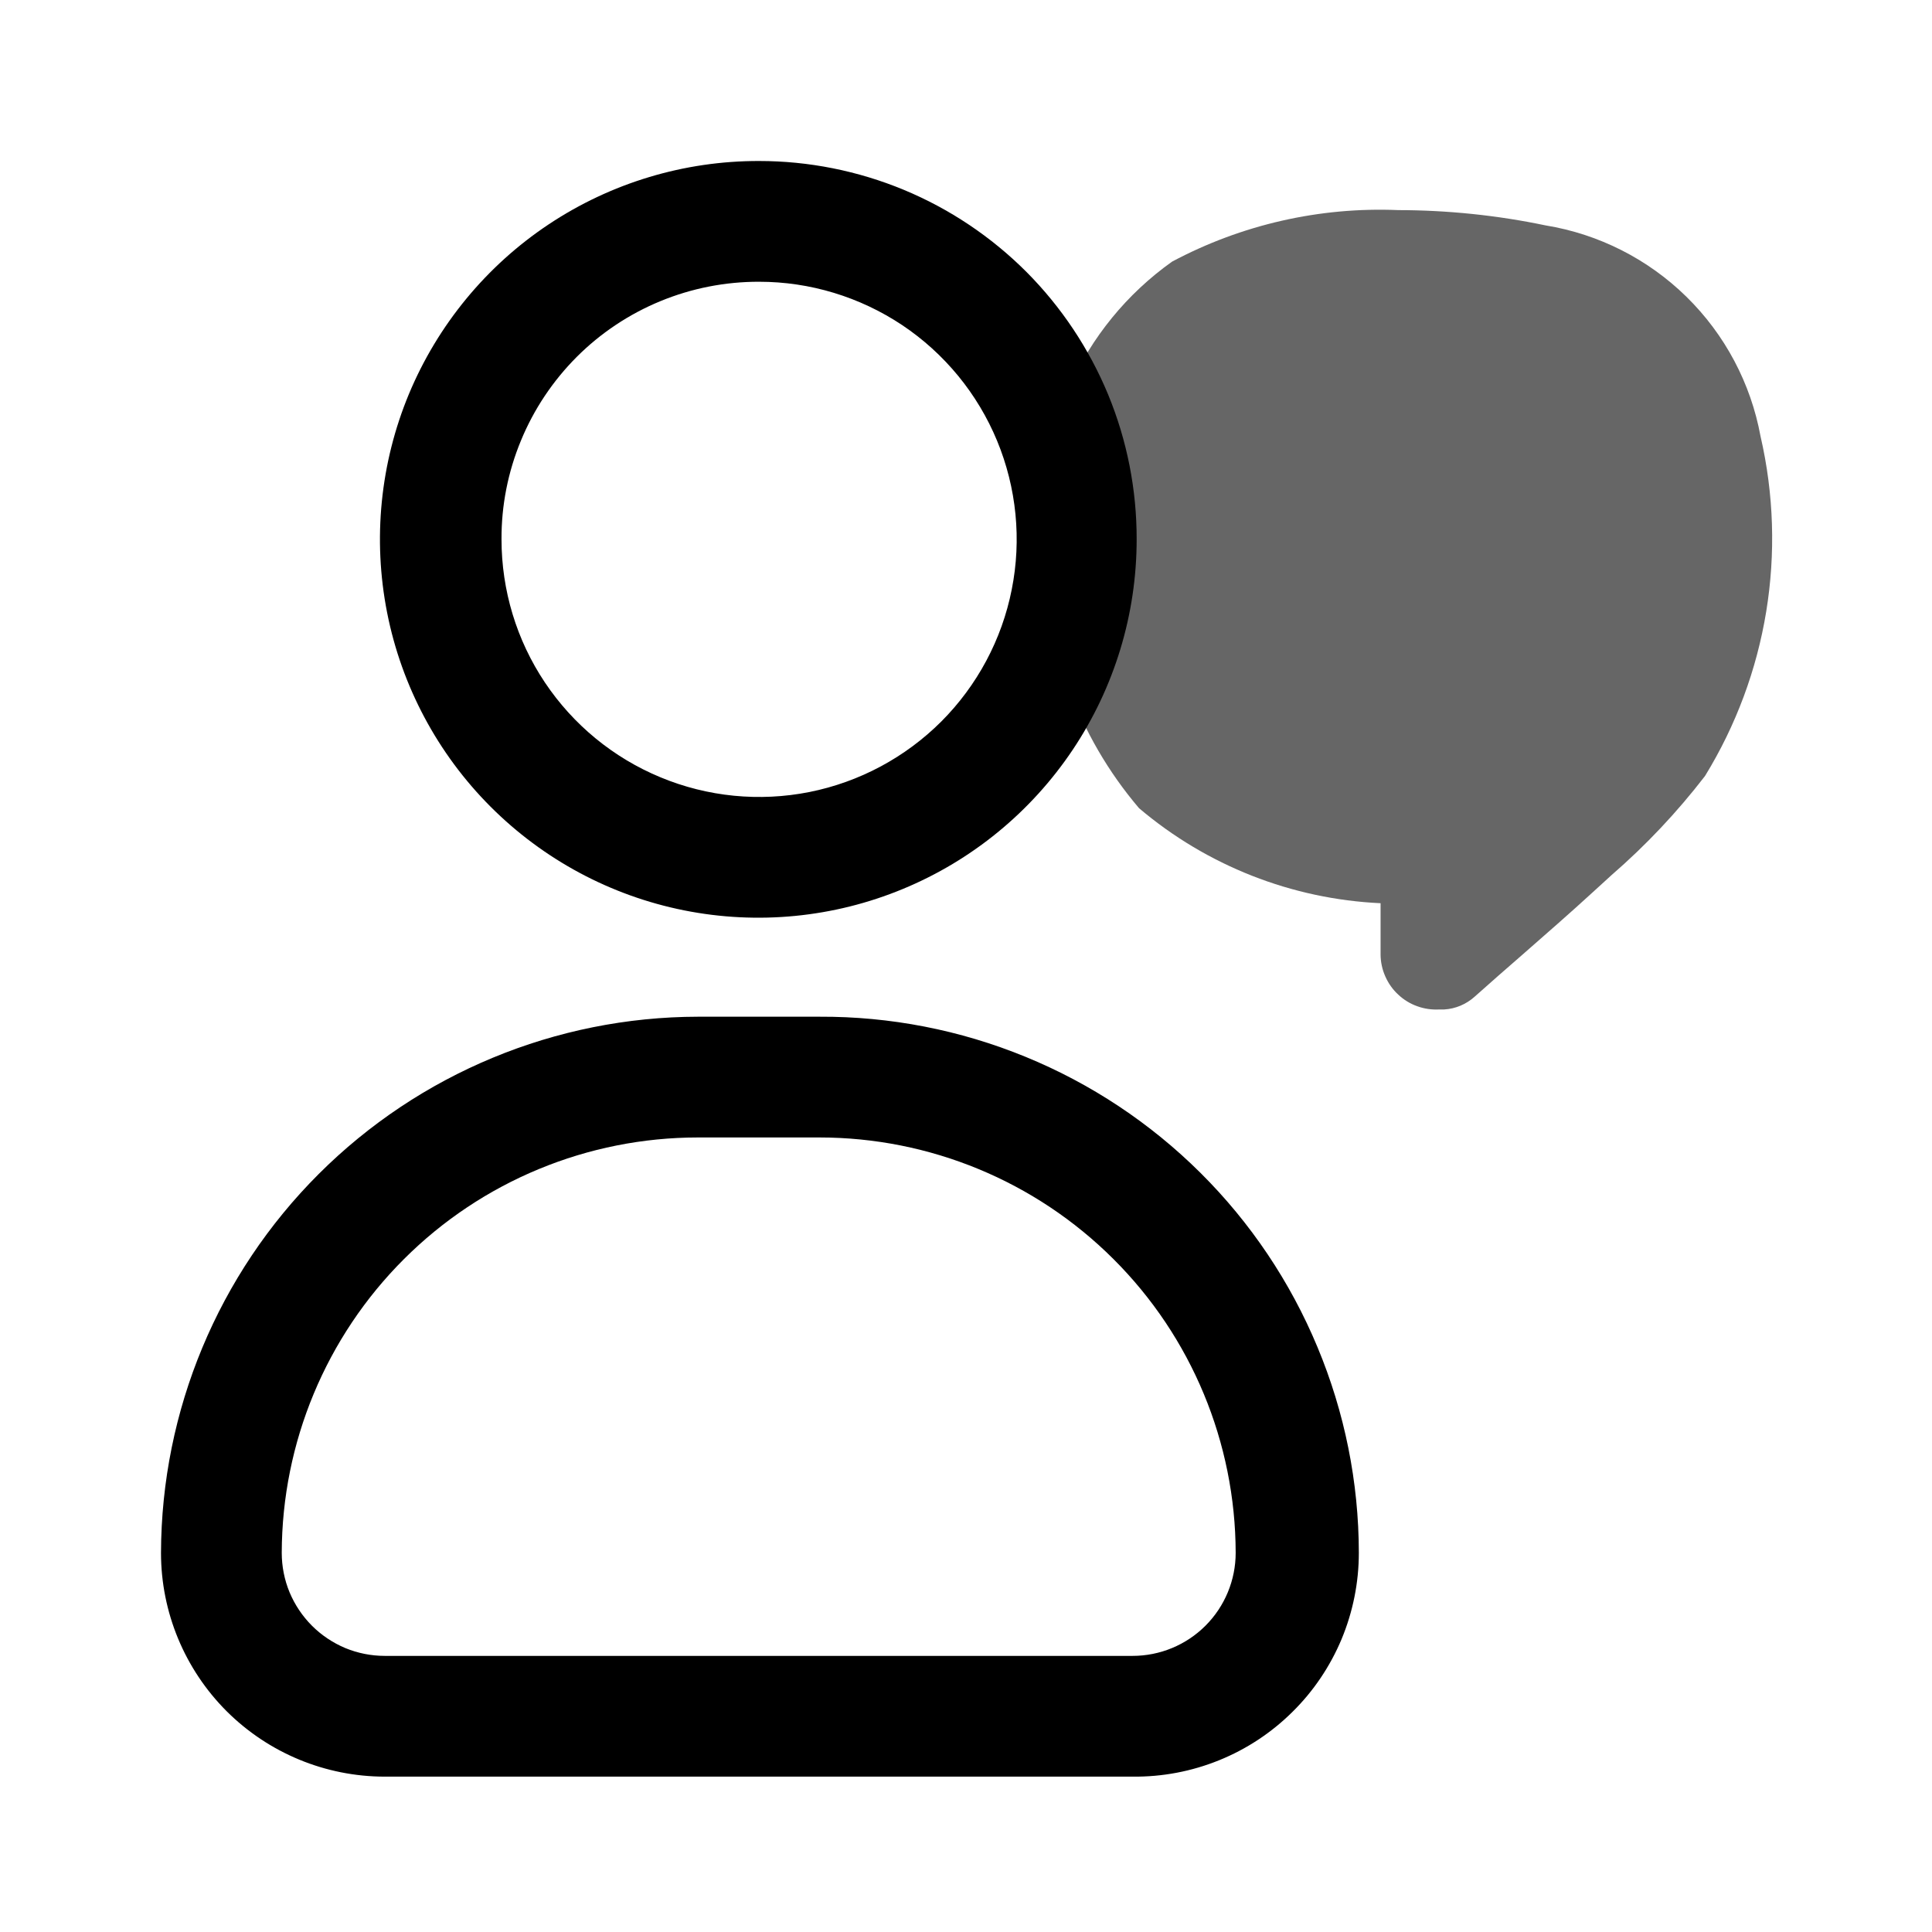
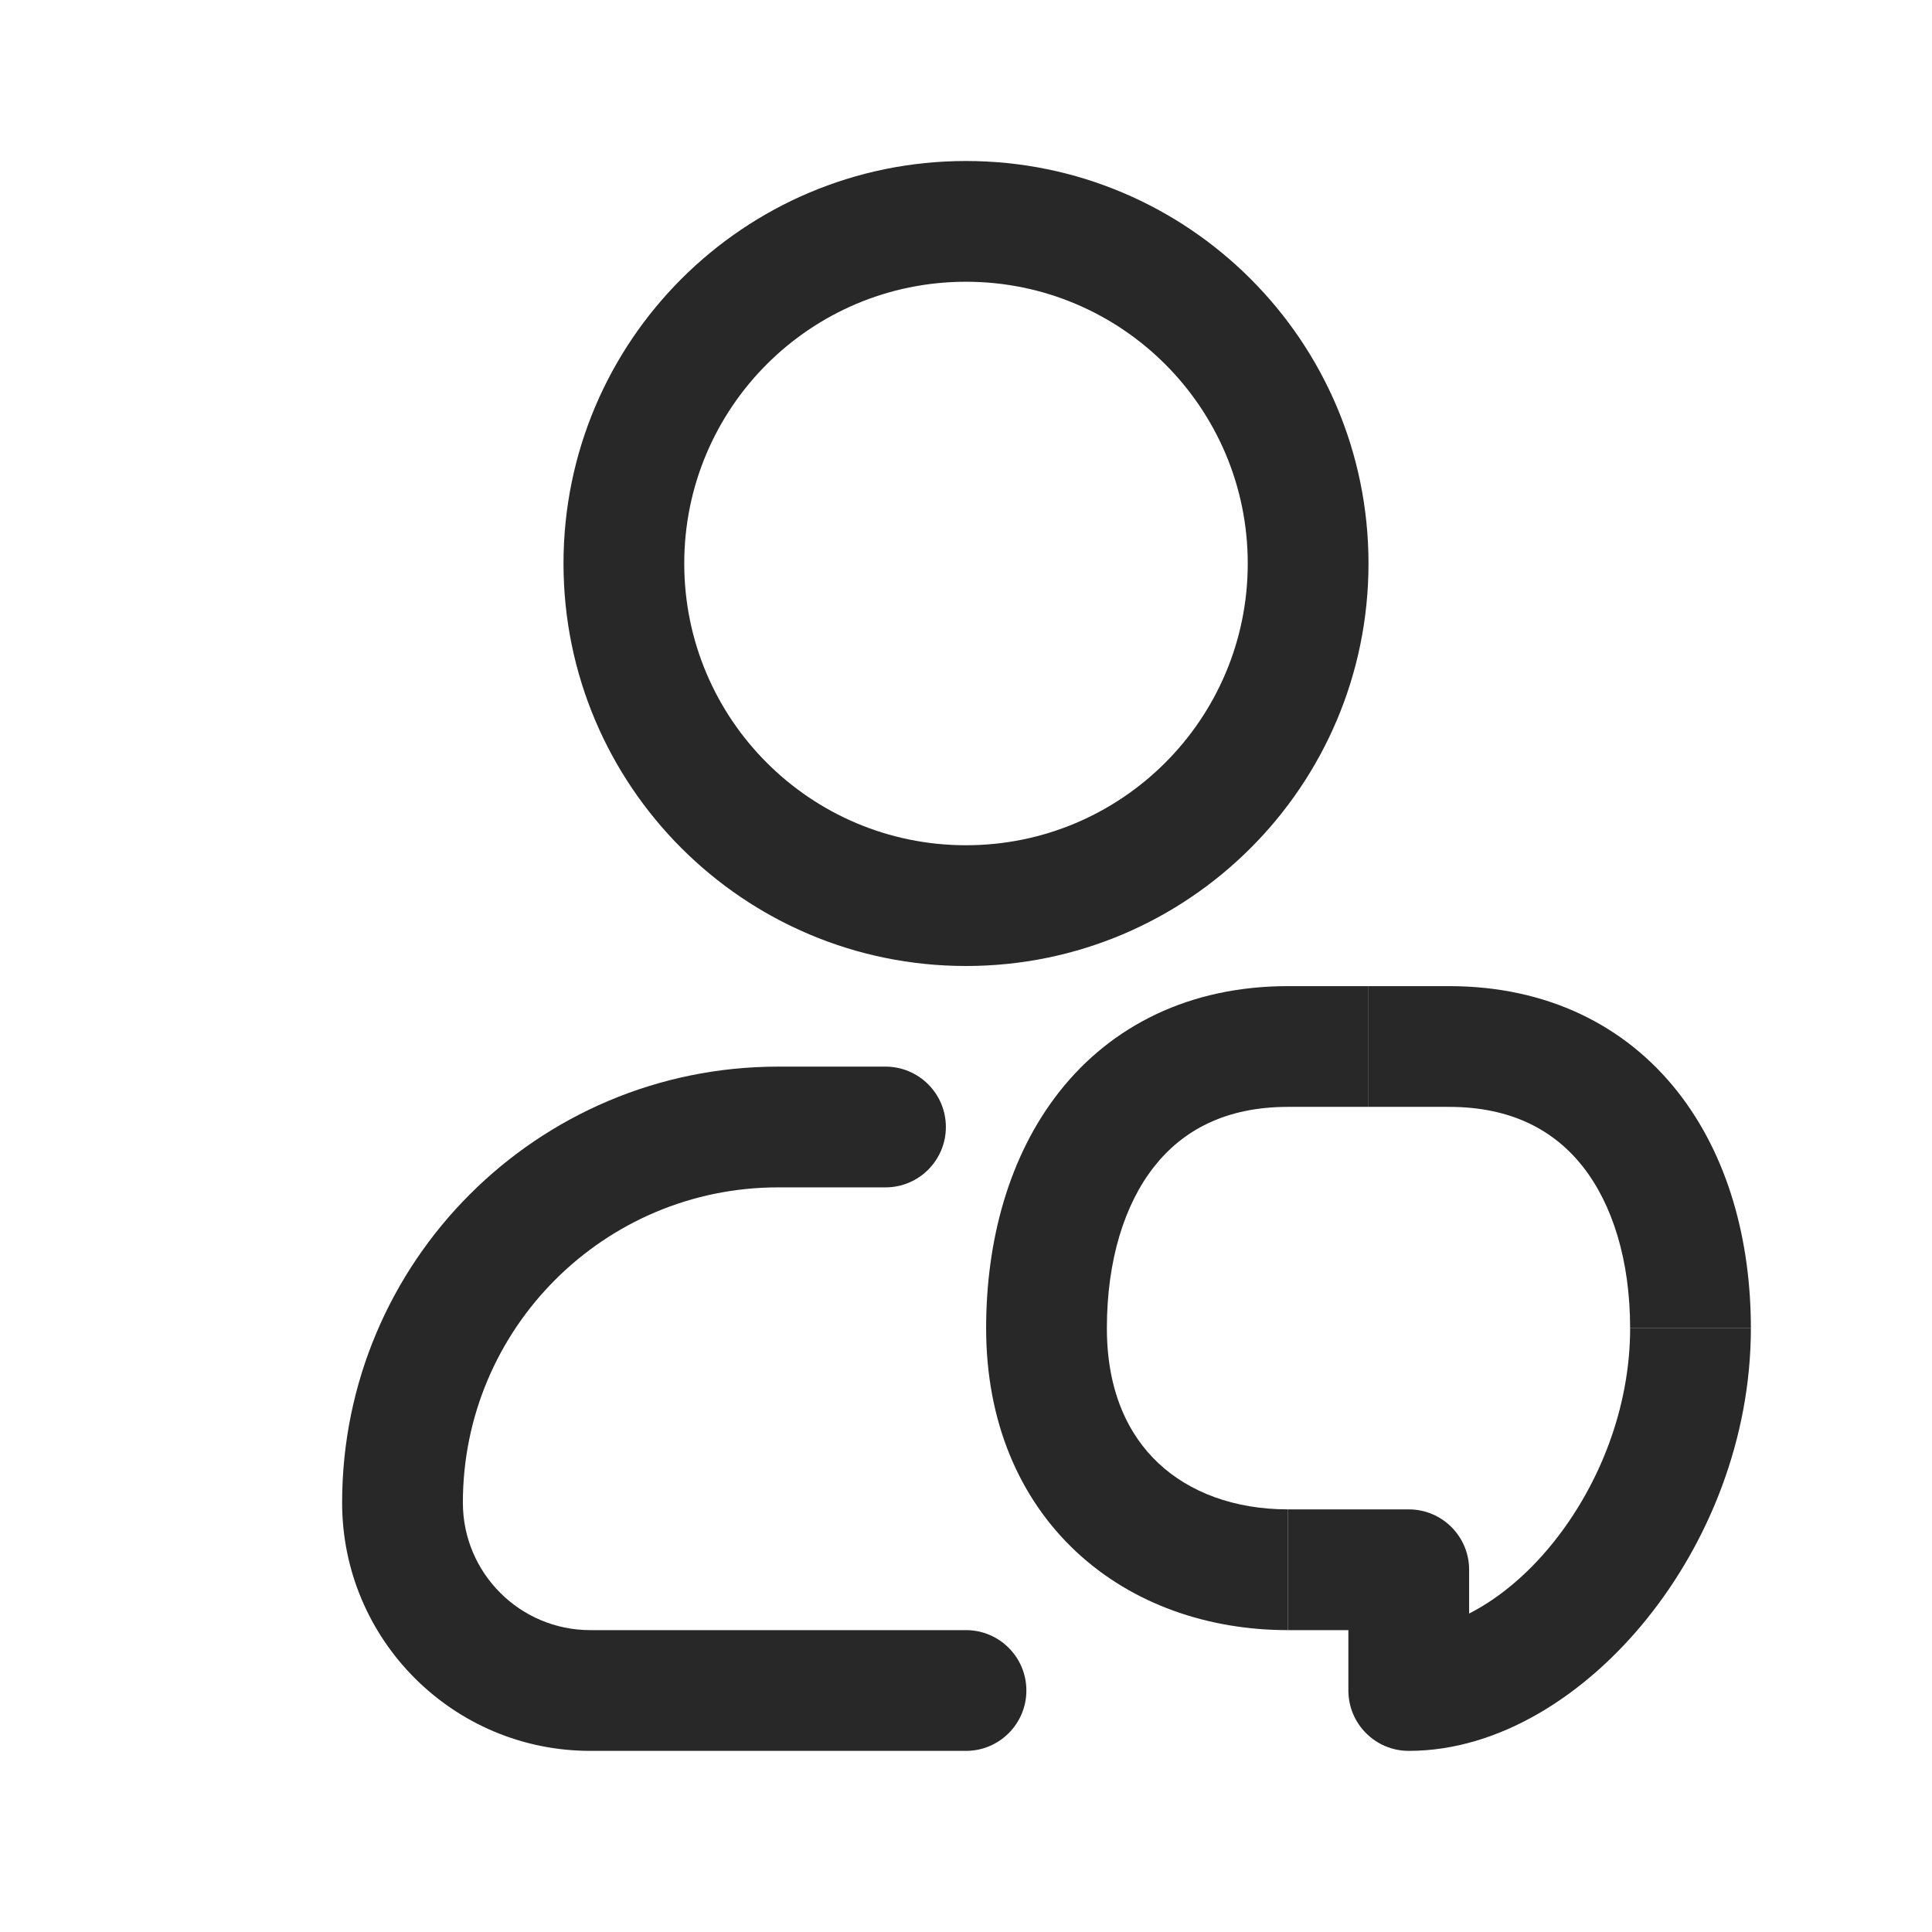
<svg xmlns="http://www.w3.org/2000/svg" width="24" height="24" viewBox="0 0 24 24" fill="none">
-   <path opacity="0.6" fill-rule="evenodd" clip-rule="evenodd" d="M17.606 12.5C17.694 12.532 17.787 12.545 17.88 12.54H17.94C18.081 12.532 18.215 12.475 18.32 12.38C18.51 12.21 18.708 12.037 18.908 11.863C19.203 11.605 19.504 11.342 19.79 11.08L20.02 10.87C20.447 10.5 20.835 10.088 21.18 9.64C21.955 8.378 22.203 6.863 21.87 5.42C21.749 4.761 21.428 4.156 20.95 3.687C20.472 3.218 19.861 2.908 19.2 2.8C18.598 2.674 17.985 2.611 17.37 2.61C16.393 2.569 15.423 2.79 14.56 3.25C14 3.648 13.557 4.19 13.28 4.818C13.001 5.446 12.898 6.138 12.98 6.82C12.97 7.999 13.385 9.142 14.15 10.04C14.992 10.754 16.047 11.169 17.15 11.22V11.86C17.151 11.953 17.171 12.045 17.209 12.13C17.247 12.216 17.301 12.293 17.37 12.356C17.438 12.42 17.518 12.469 17.606 12.5Z" fill="black" />
-   <path fill-rule="evenodd" clip-rule="evenodd" d="M11.208 4.039C10.681 3.688 10.063 3.5 9.43 3.5C9.009 3.499 8.592 3.581 8.204 3.741C7.815 3.901 7.461 4.137 7.164 4.434C6.867 4.732 6.631 5.085 6.471 5.474C6.31 5.863 6.228 6.279 6.23 6.7C6.23 7.333 6.417 7.952 6.769 8.478C7.121 9.004 7.62 9.414 8.205 9.656C8.79 9.899 9.433 9.962 10.054 9.839C10.675 9.715 11.245 9.41 11.693 8.963C12.14 8.515 12.445 7.945 12.568 7.324C12.692 6.704 12.628 6.06 12.386 5.475C12.144 4.891 11.734 4.391 11.208 4.039ZM6.816 2.787C7.59 2.272 8.5 1.998 9.43 2C10.046 2 10.657 2.122 11.227 2.358C11.796 2.594 12.314 2.941 12.75 3.377C13.185 3.814 13.53 4.332 13.766 4.902C14.001 5.472 14.121 6.083 14.12 6.7C14.12 7.63 13.844 8.539 13.327 9.312C12.81 10.085 12.075 10.688 11.216 11.043C10.357 11.399 9.411 11.491 8.499 11.309C7.587 11.127 6.75 10.678 6.093 10.02C5.436 9.362 4.989 8.523 4.809 7.611C4.629 6.698 4.723 5.753 5.08 4.894C5.438 4.036 6.042 3.302 6.816 2.787ZM4.78 22.07H14.07C14.438 22.074 14.802 22.005 15.143 21.867C15.484 21.729 15.794 21.525 16.055 21.266C16.317 21.008 16.524 20.7 16.666 20.361C16.807 20.021 16.88 19.658 16.88 19.29C16.879 18.412 16.704 17.544 16.366 16.734C16.029 15.924 15.535 15.188 14.912 14.569C14.29 13.951 13.552 13.461 12.739 13.128C11.927 12.795 11.058 12.626 10.18 12.63H8.67C6.904 12.633 5.21 13.335 3.96 14.583C2.71 15.831 2.005 17.523 2 19.29C2 20.027 2.293 20.734 2.814 21.256C3.336 21.777 4.043 22.07 4.78 22.07ZM5.018 15.641C5.987 14.673 7.301 14.13 8.67 14.13H10.18C11.549 14.13 12.863 14.673 13.832 15.641C14.802 16.608 15.347 17.921 15.35 19.29C15.35 19.629 15.215 19.955 14.975 20.195C14.735 20.435 14.409 20.57 14.07 20.57H4.78C4.612 20.57 4.445 20.537 4.29 20.473C4.135 20.408 3.994 20.314 3.875 20.195C3.756 20.076 3.662 19.935 3.597 19.78C3.533 19.625 3.5 19.458 3.5 19.29C3.503 17.921 4.049 16.608 5.018 15.641Z" fill="black" />
+   <path d="M15.5 7C15.5 5.067 13.933 3.5 12 3.5C10.067 3.5 8.5 5.067 8.5 7C8.5 8.933 10.067 10.5 12 10.5V12C9.239 12 7 9.761 7 7C7 4.239 9.239 2 12 2C14.761 2 17 4.239 17 7C17 9.761 14.761 12 12 12V10.5C13.933 10.5 15.5 8.933 15.5 7Z" fill="#282828" />
+   <path d="M4.25 18.667C4.25 15.675 6.675 13.25 9.667 13.25H11C11.414 13.25 11.75 13.586 11.75 14C11.75 14.414 11.414 14.75 11 14.75H9.667C7.504 14.75 5.75 16.504 5.75 18.667C5.75 19.541 6.459 20.25 7.333 20.25H12C12.414 20.25 12.75 20.586 12.75 21C12.75 21.414 12.414 21.75 12 21.75H7.333C5.63 21.75 4.25 20.37 4.25 18.667Z" fill="#282828" />
+   <path d="M13.75 16.5C13.75 17.283 14.017 17.827 14.392 18.178C14.774 18.536 15.331 18.75 16 18.75V20.25C15.013 20.25 14.069 19.931 13.366 19.273C12.655 18.607 12.25 17.65 12.25 16.5C12.25 15.415 12.53 14.361 13.161 13.56C13.81 12.738 14.782 12.25 16 12.25H17V13.75H16C15.218 13.75 14.69 14.046 14.339 14.49C13.97 14.957 13.75 15.653 13.75 16.5Z" fill="#282828" />
+   <path d="M21.75 16.5C21.75 15.415 21.47 14.361 20.839 13.56C20.19 12.738 19.218 12.25 18 12.25H17V13.75H18C18.782 13.75 19.31 14.046 19.661 14.49C20.029 14.957 20.25 15.653 20.25 16.5H21.75Z" fill="#282828" />
+   <path d="M21.75 16.5C21.75 17.879 21.219 19.167 20.455 20.113C19.706 21.042 18.637 21.75 17.5 21.75C17.086 21.75 16.75 21.414 16.75 21V20.25H16V18.75H17.5C17.914 18.75 18.25 19.086 18.25 19.5V20.044C18.595 19.868 18.957 19.581 19.288 19.171C19.86 18.462 20.25 17.5 20.25 16.5H21.75Z" fill="#282828" />
</svg>
